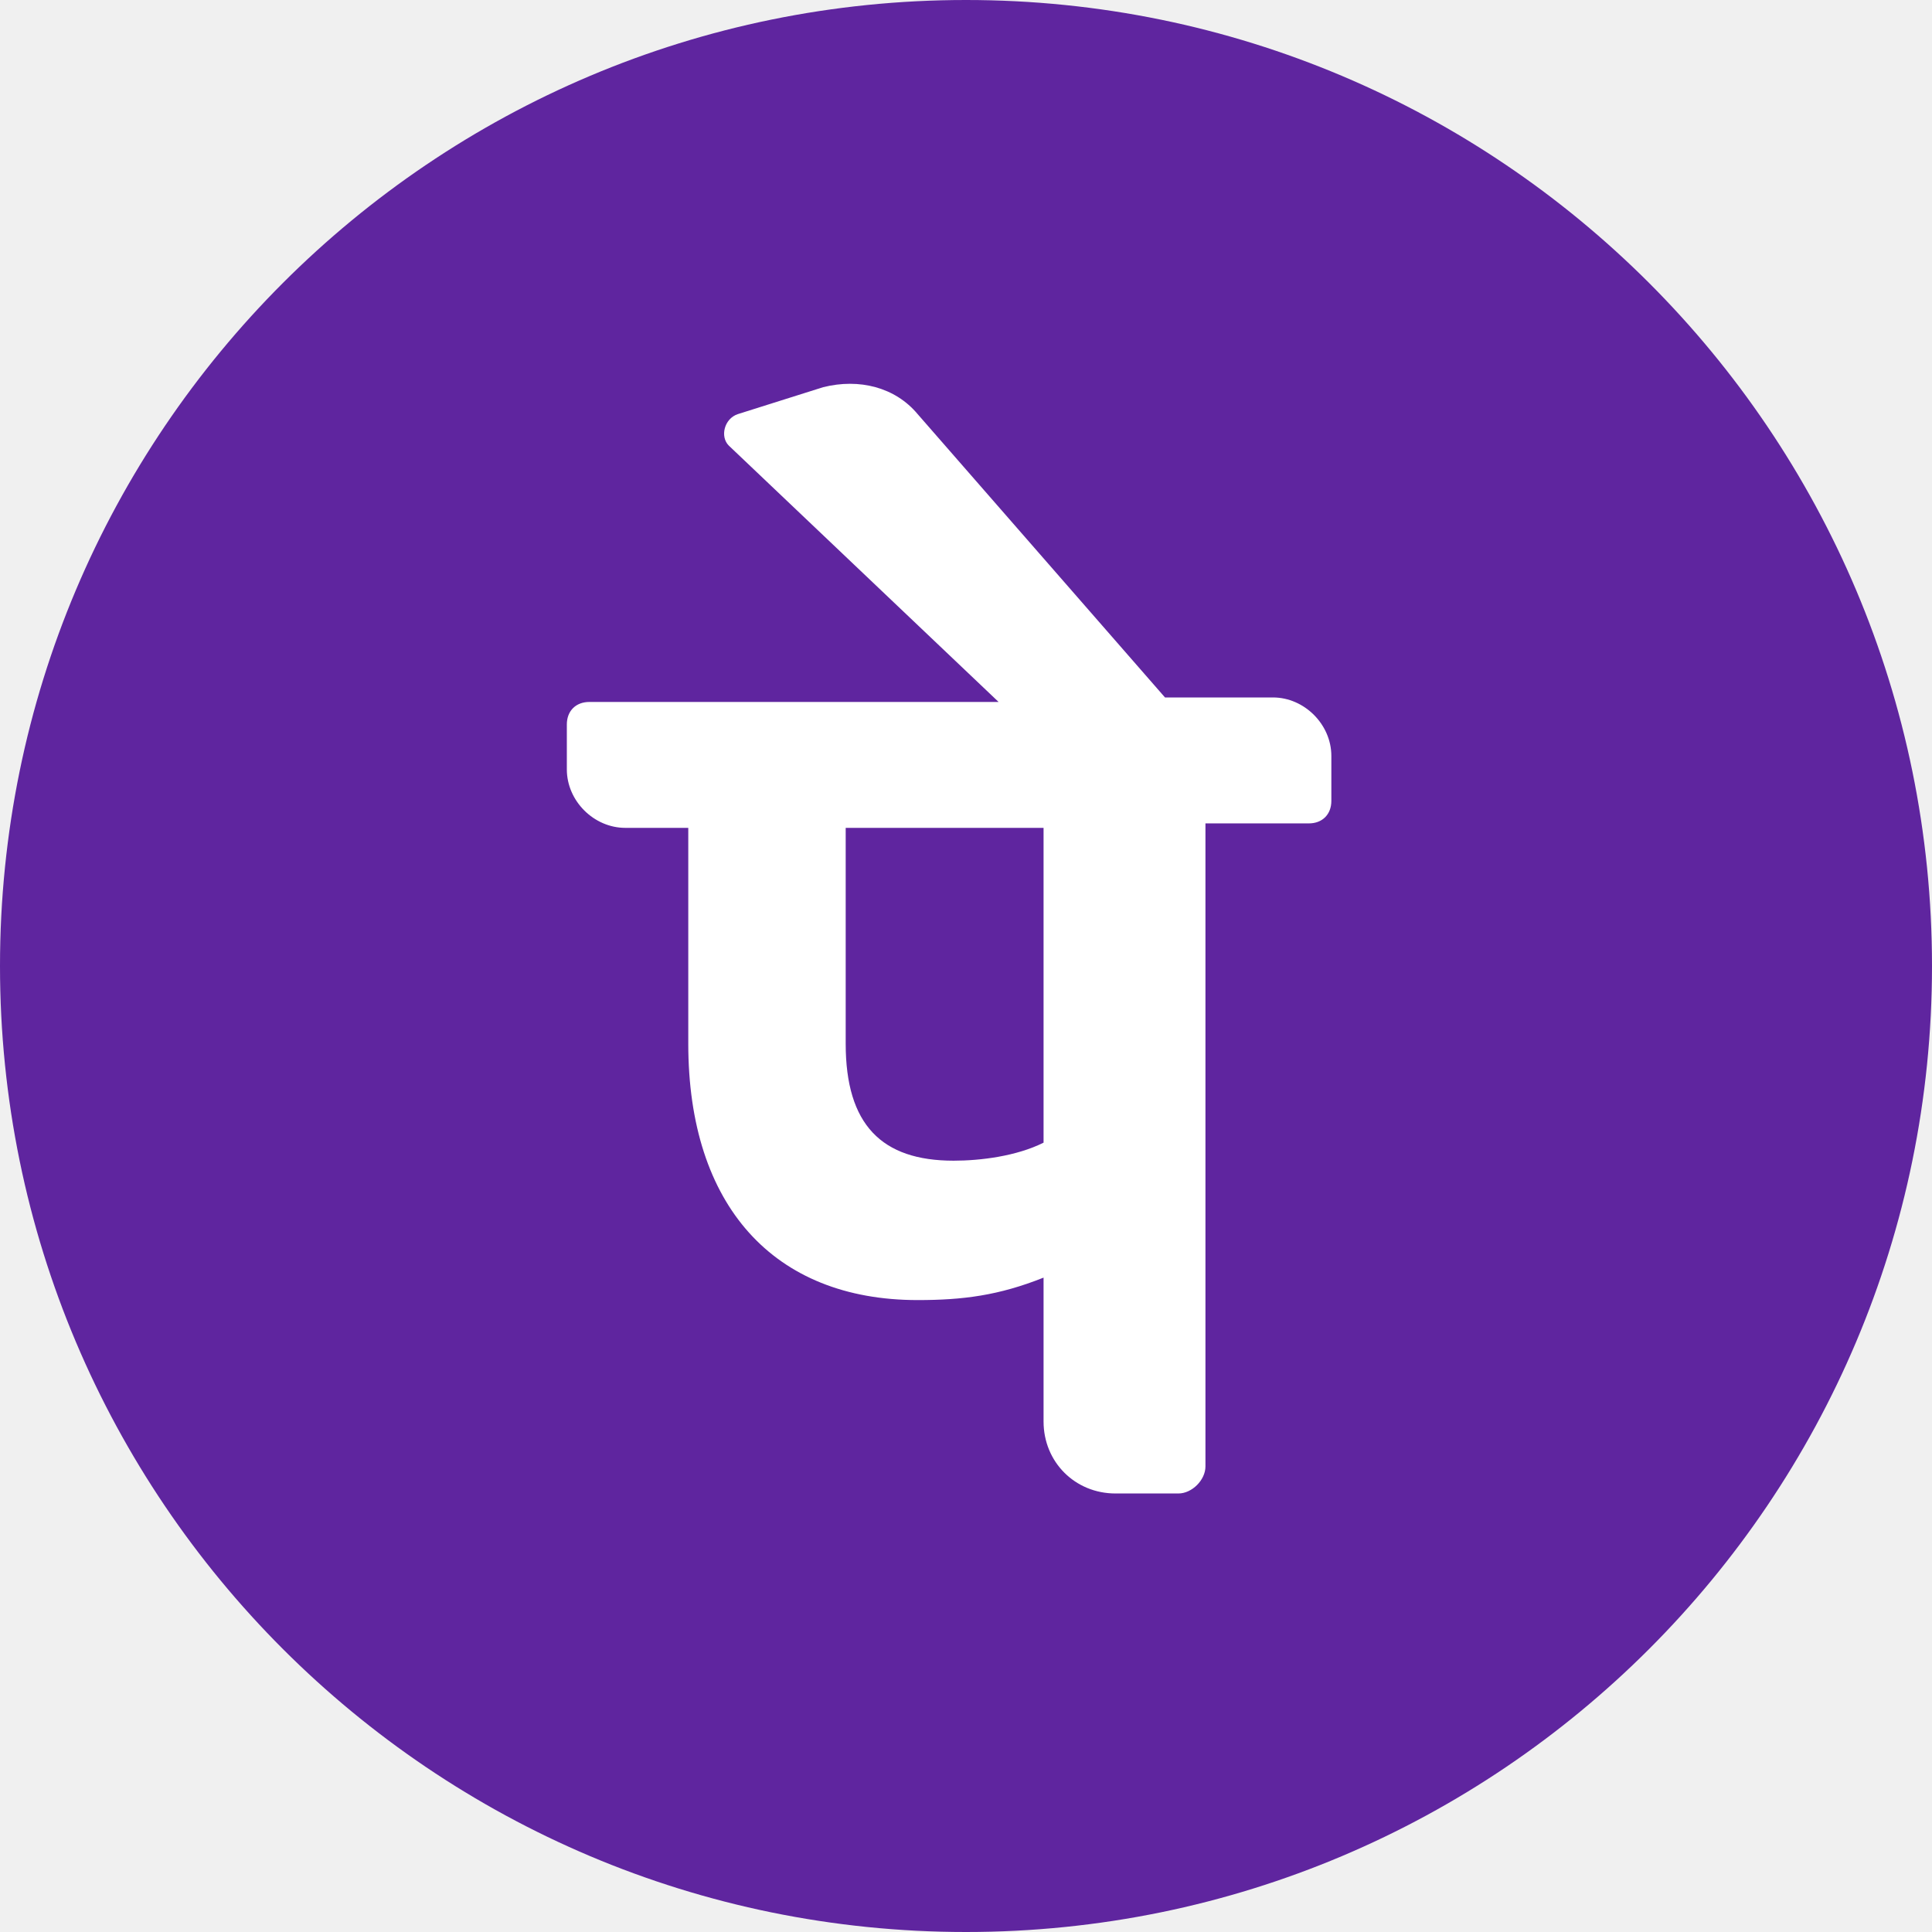
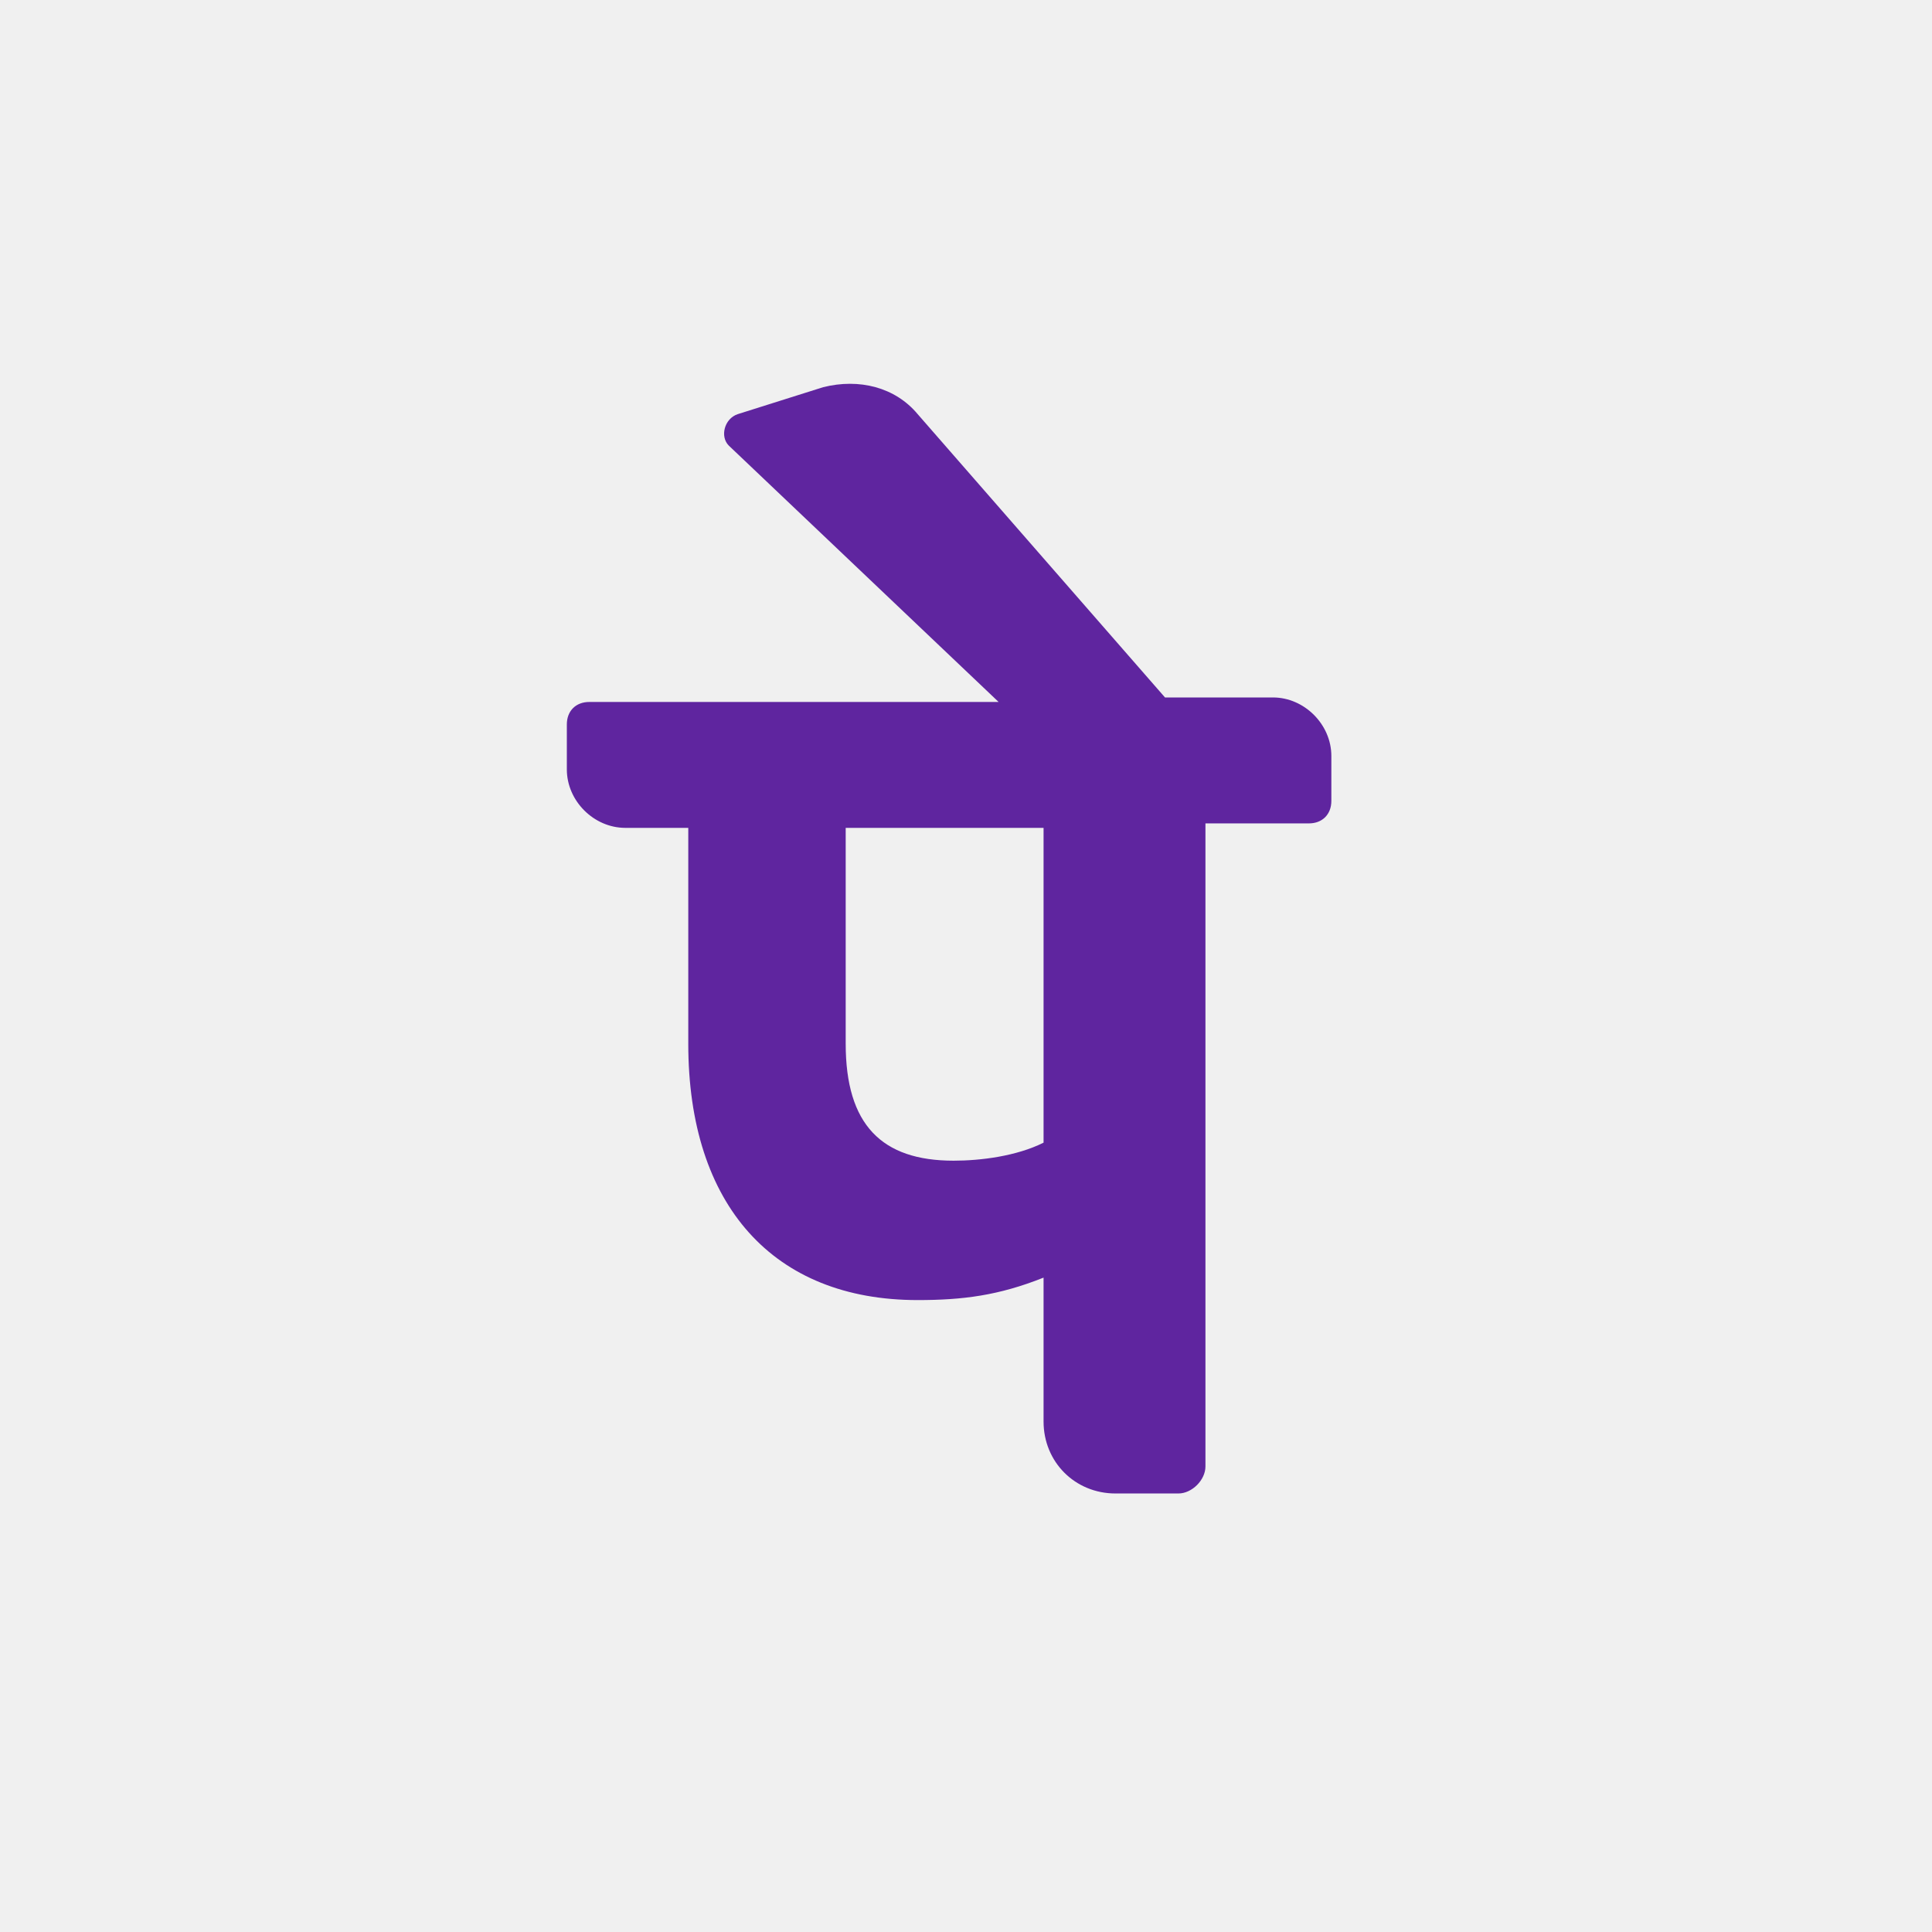
<svg xmlns="http://www.w3.org/2000/svg" width="48" height="48" viewBox="0 0 48 48" fill="none">
  <g clip-path="url(#clip0_138_3085)">
-     <path d="M24 48C37.255 48 48 37.255 48 24C48 10.745 37.255 0 24 0C10.745 0 0 10.745 0 24C0 37.255 10.745 48 24 48Z" fill="#5F259F" style="fill:#5F259F;fill:color(display-p3 0.372 0.145 0.624);fill-opacity:1;" />
-     <path d="M33.077 18.781C33.077 17.999 32.407 17.328 31.625 17.328H28.944L22.799 10.289C22.24 9.619 21.346 9.396 20.453 9.619L18.33 10.289C17.994 10.401 17.883 10.848 18.107 11.071L24.81 17.44H14.642C14.306 17.44 14.083 17.663 14.083 17.999V19.116C14.083 19.898 14.754 20.568 15.535 20.568H17.1V25.931C17.1 29.954 19.222 32.3 22.798 32.3C23.915 32.3 24.809 32.188 25.927 31.742V35.317C25.927 36.323 26.708 37.105 27.714 37.105H29.278C29.614 37.105 29.949 36.77 29.949 36.434V20.457H32.519C32.854 20.457 33.077 20.233 33.077 19.898V18.781ZM25.927 28.389C25.256 28.725 24.362 28.837 23.692 28.837C21.904 28.837 21.011 27.943 21.011 25.931V20.568H25.927V28.389Z" fill="white" style="fill:white;fill-opacity:1;" />
+     <path d="M24 48C37.255 48 48 37.255 48 24C48 10.745 37.255 0 24 0C10.745 0 0 10.745 0 24C0 37.255 10.745 48 24 48Z" />
+     <path d="M33.077 18.781C33.077 17.999 32.407 17.328 31.625 17.328H28.944L22.799 10.289C22.24 9.619 21.346 9.396 20.453 9.619L18.33 10.289C17.994 10.401 17.883 10.848 18.107 11.071L24.81 17.44H14.642C14.306 17.44 14.083 17.663 14.083 17.999V19.116C14.083 19.898 14.754 20.568 15.535 20.568H17.1V25.931C17.1 29.954 19.222 32.3 22.798 32.3C23.915 32.3 24.809 32.188 25.927 31.742V35.317C25.927 36.323 26.708 37.105 27.714 37.105H29.278C29.614 37.105 29.949 36.77 29.949 36.434V20.457H32.519C32.854 20.457 33.077 20.233 33.077 19.898V18.781ZM25.927 28.389C25.256 28.725 24.362 28.837 23.692 28.837C21.904 28.837 21.011 27.943 21.011 25.931V20.568H25.927V28.389Z" fill="#5F259F" />
  </g>
  <defs>
    <clipPath id="clip0_138_3085">
-       <rect width="48" height="48" rx="24" fill="white" style="fill:white;fill-opacity:1;" />
+       <rect width="48" height="48" rx="24" fill="white" />
    </clipPath>
  </defs>
</svg>
